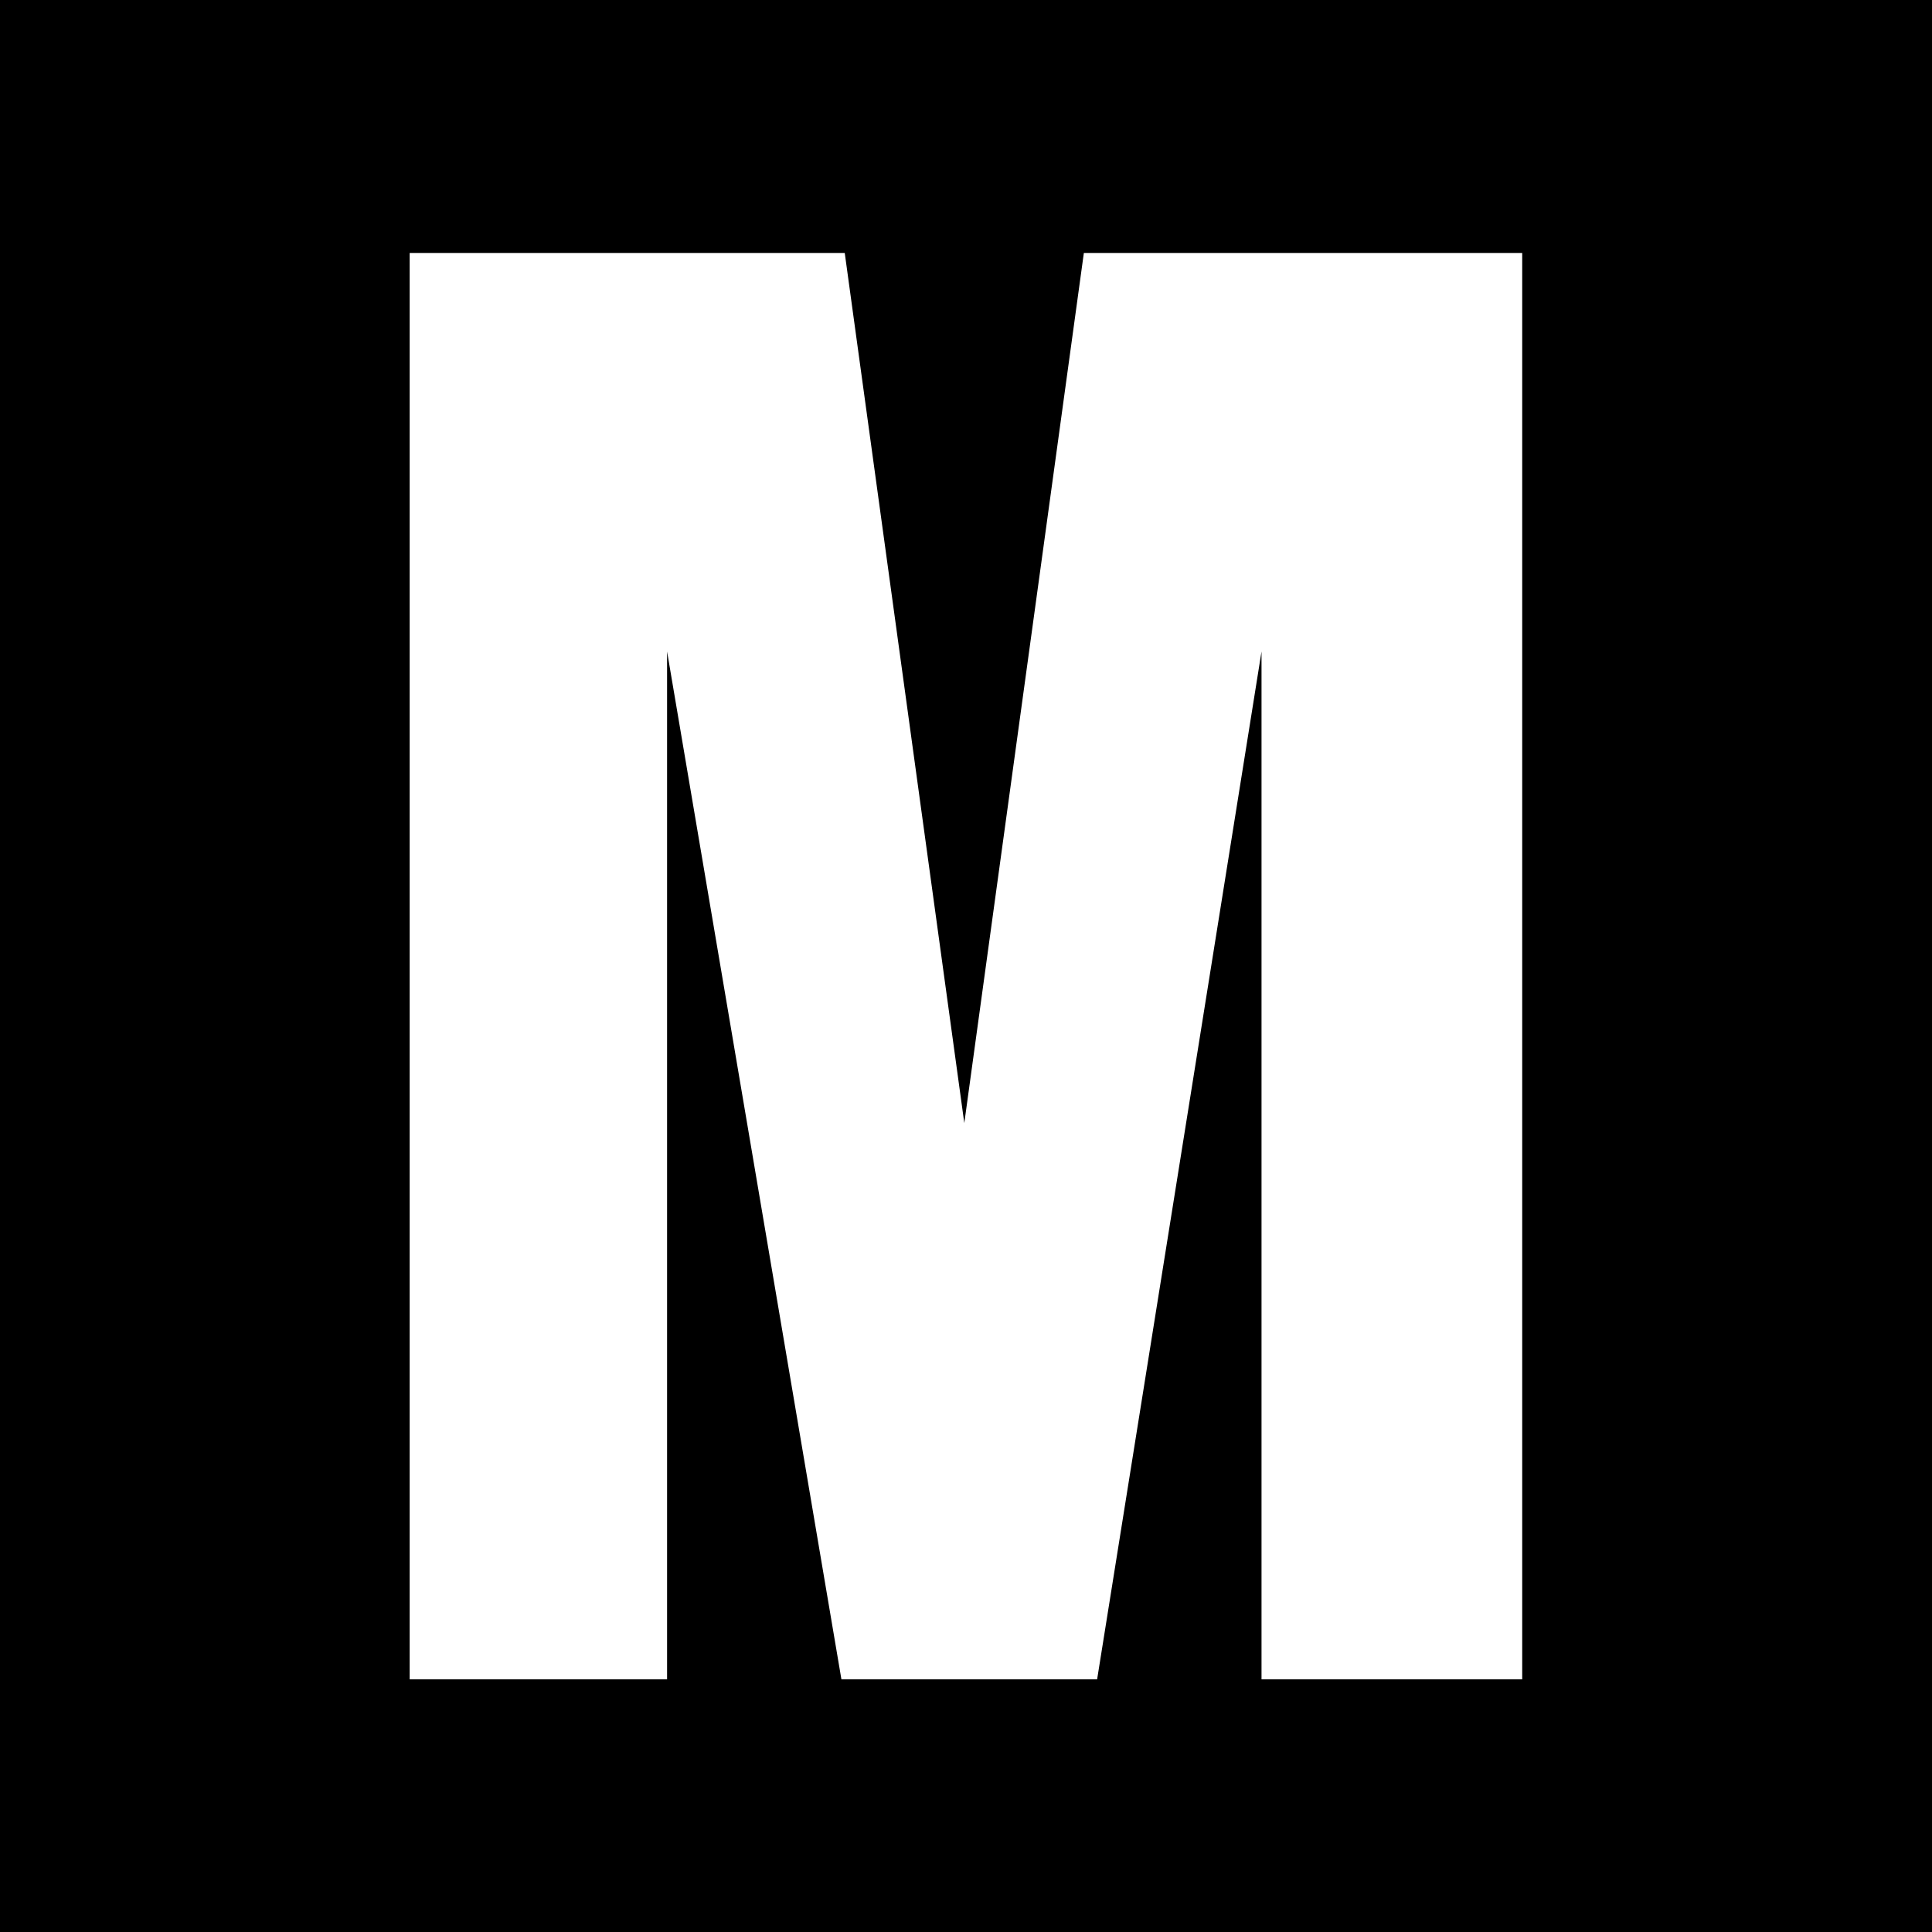
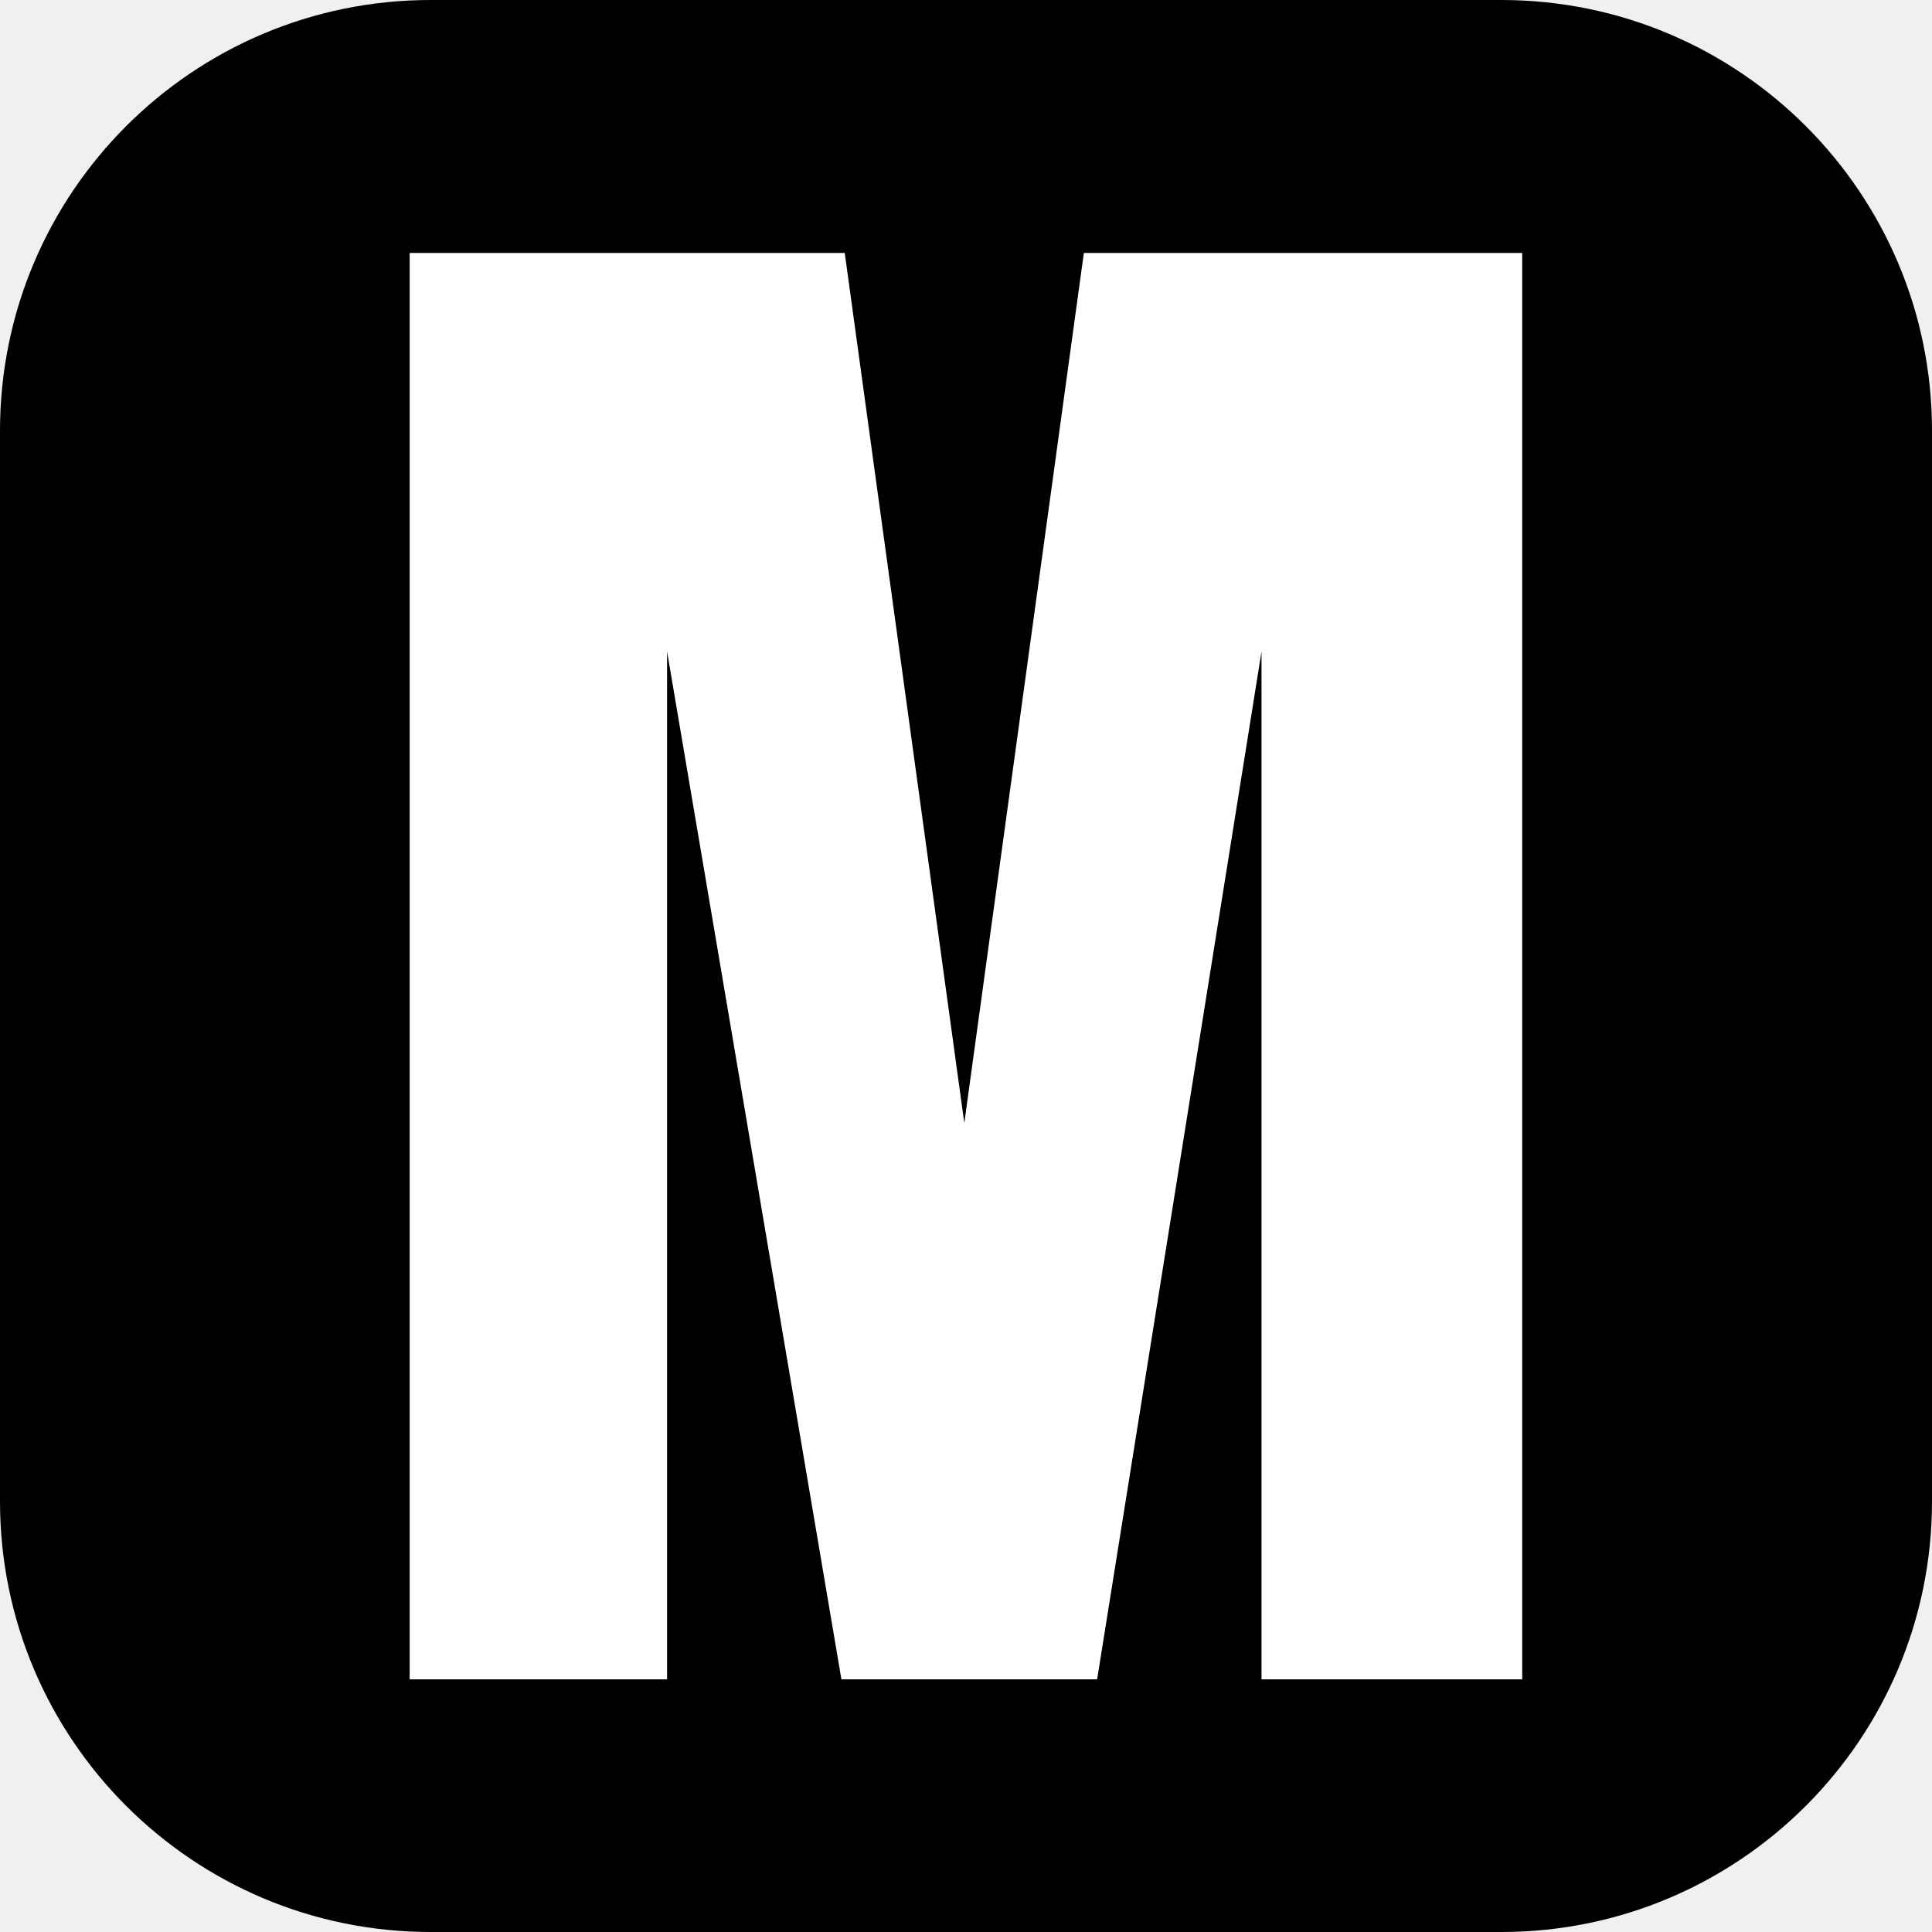
<svg xmlns="http://www.w3.org/2000/svg" viewBox="-56 498 480 480">
-   <rect x="-1000" y="-1000" width="3000" height="3000" fill="#000000" />
+   <rect x="-56" y="498" width="480" height="480" rx="107" ry="107" fill="#000000" />
  <g transform="matrix(1, 0, 0, 1, 29, 447)">
    <g transform="translate(1.108783, 468.2243)">
      <path fill="#ffffff" d="M 15.672 0 L 15.672 -354.375 L 123.766 -354.375 L 153.469 -138.203 L 183.172 -354.375 L 292.078 -354.375 L 292.078 0 L 227.312 0 L 227.312 -255.359 L 186.469 0 L 122.938 0 L 79.625 -255.359 L 79.625 0 Z" />
    </g>
  </g>
</svg>
